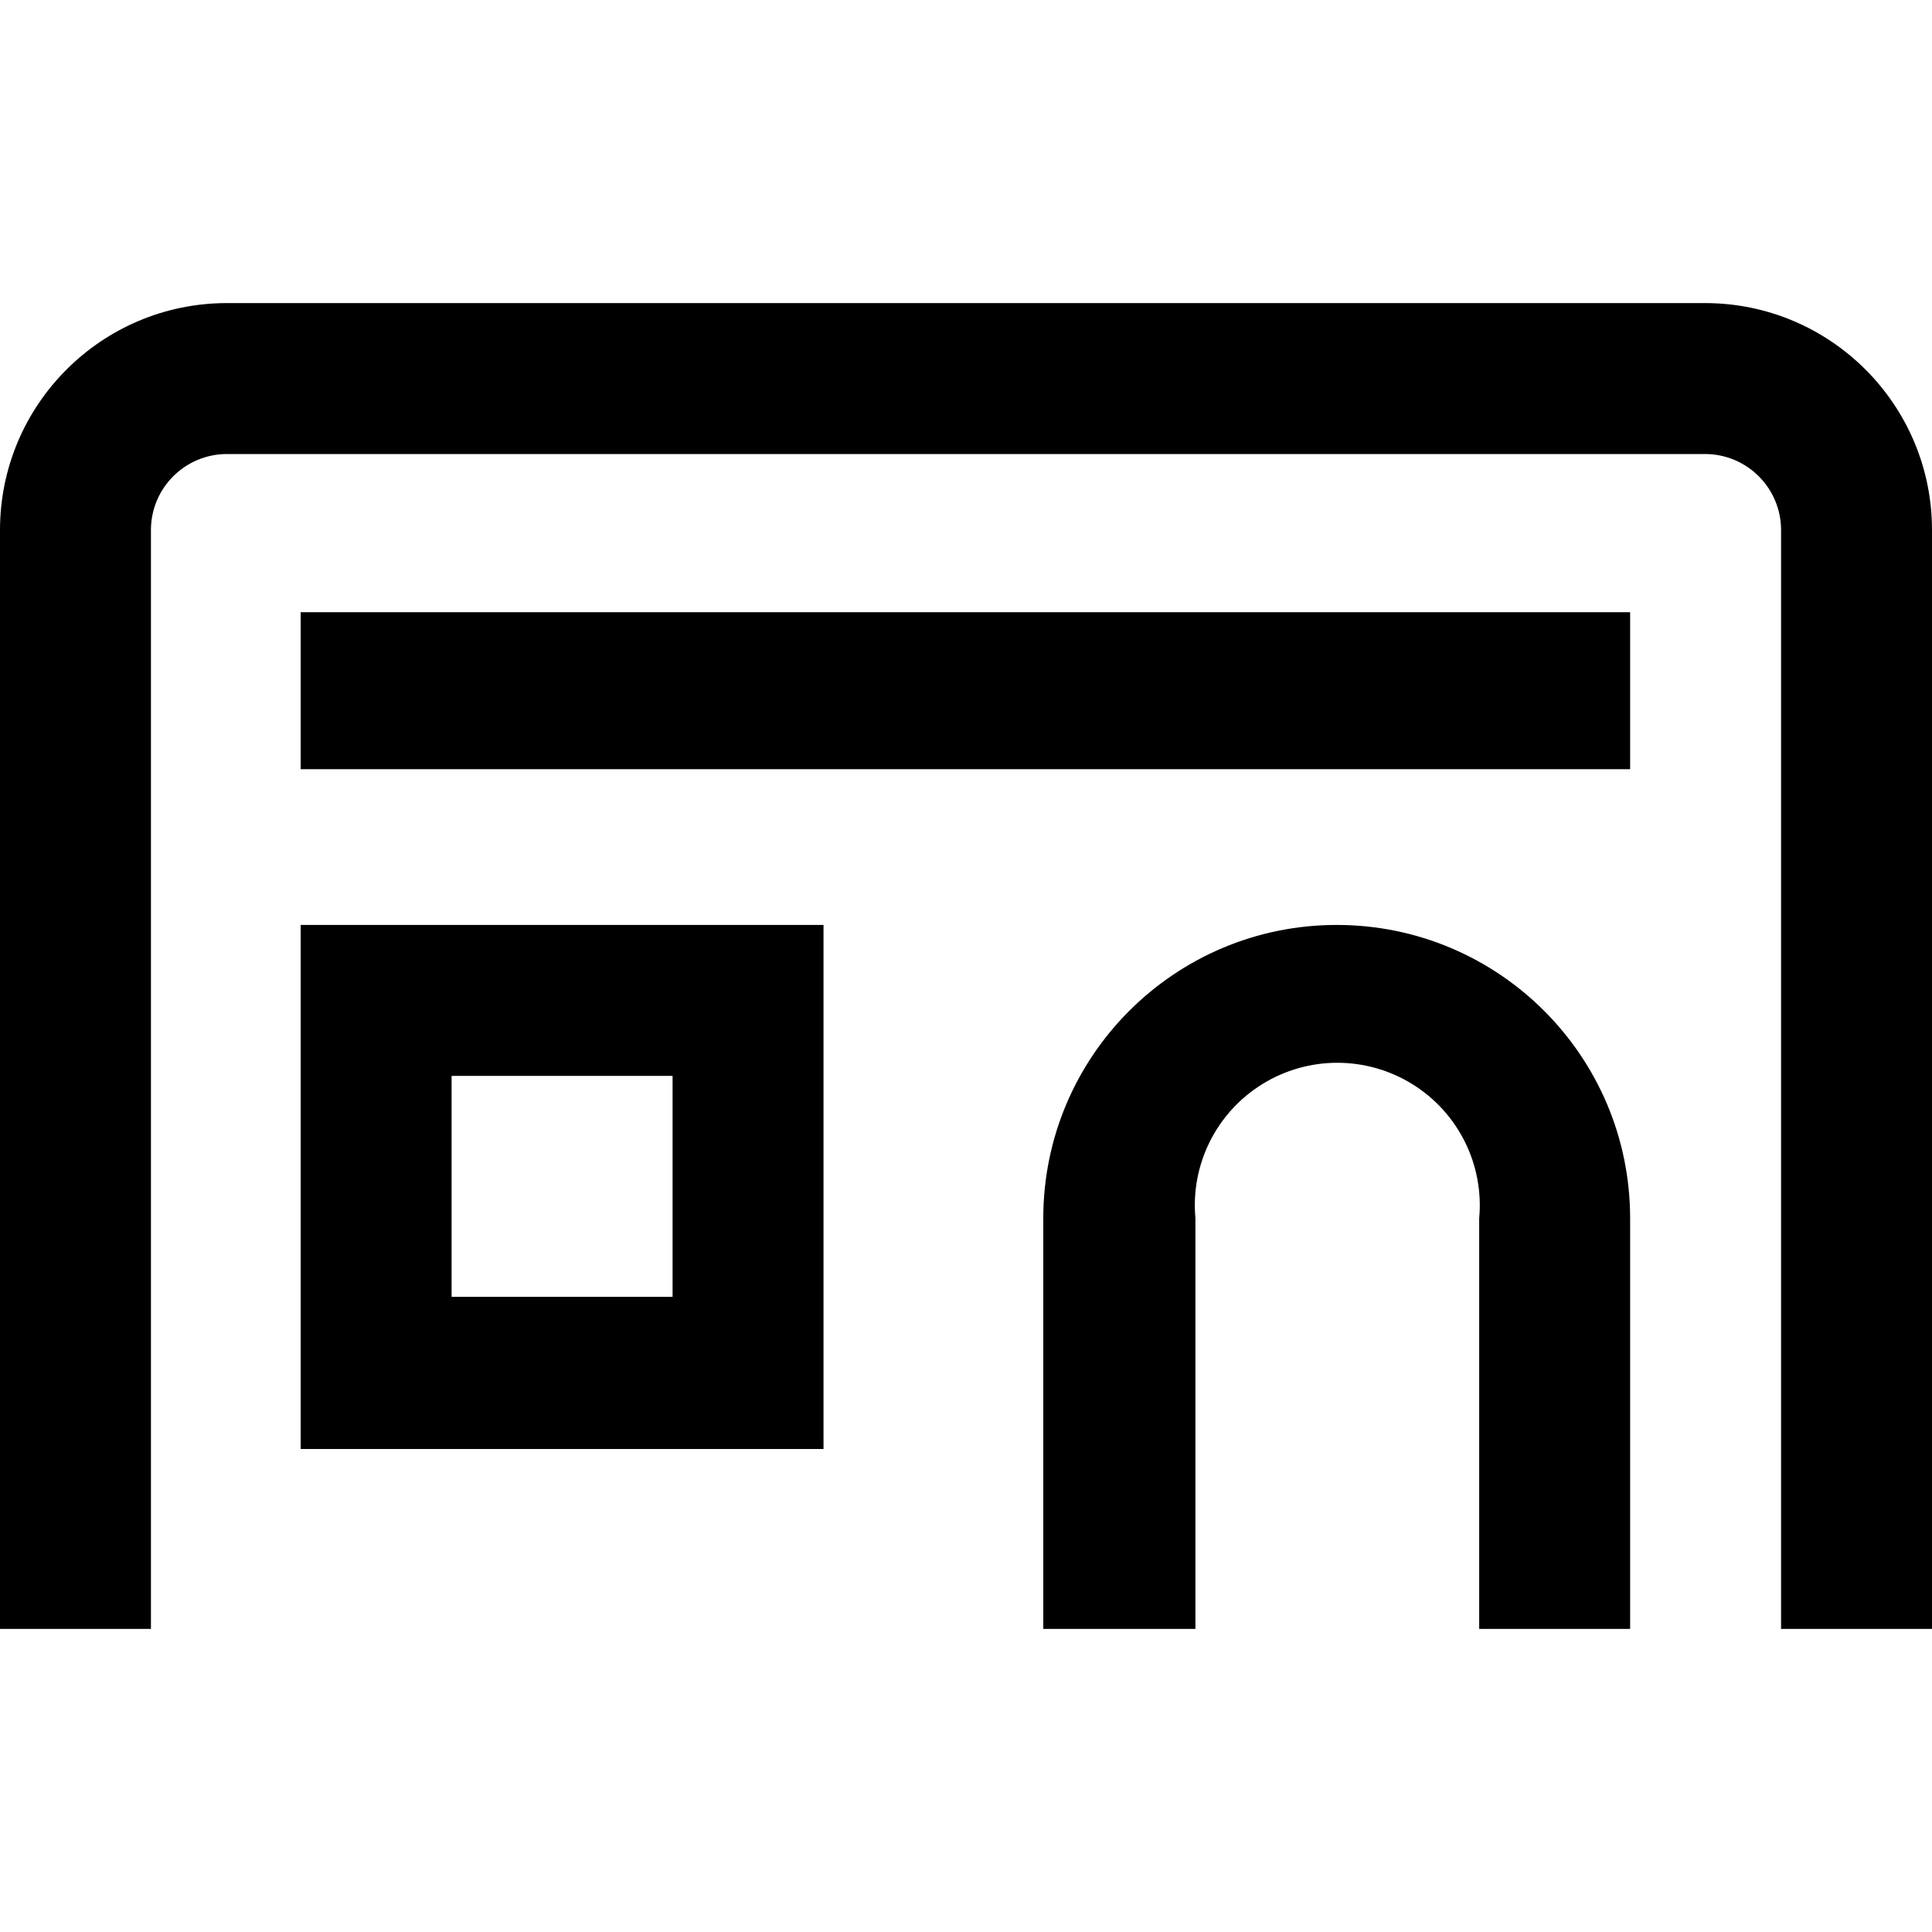
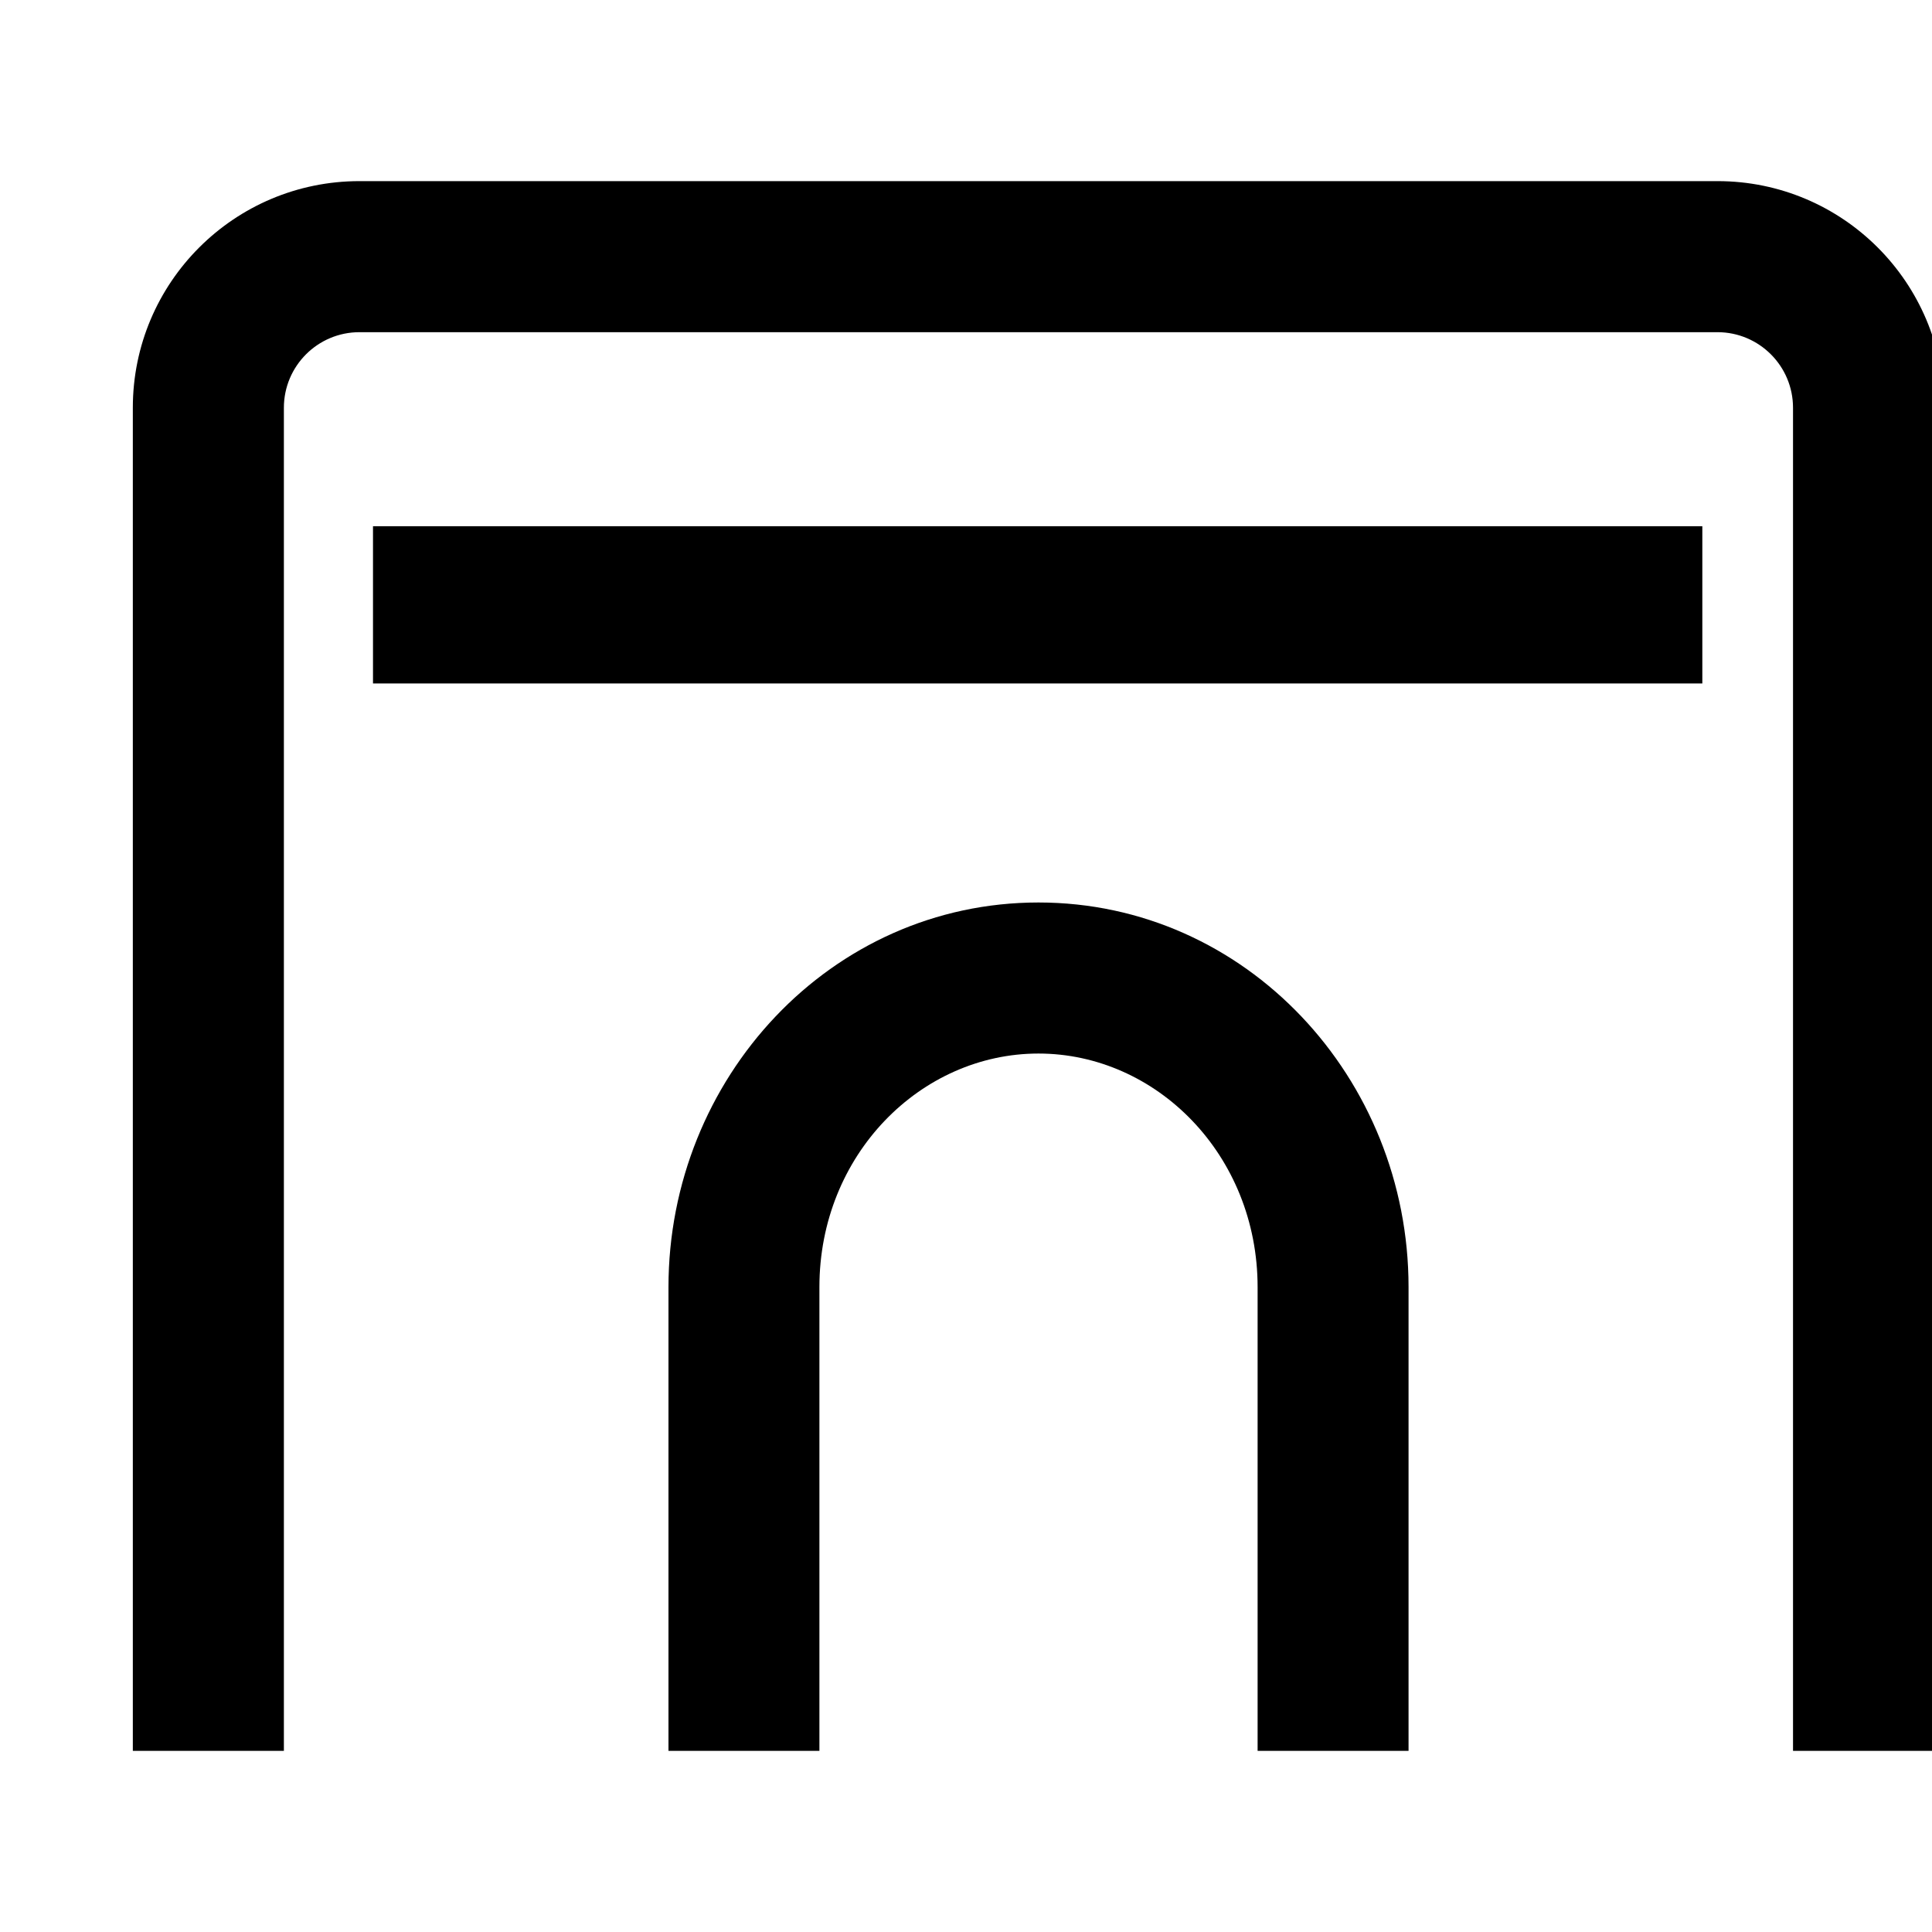
<svg xmlns="http://www.w3.org/2000/svg" width="16" height="16" viewBox="0 0 16 16">
-   <path d="M2.49 12h4.33V7.66H2.49zm1.25-3.09h1.83v1.83H3.74zm7.33-1.25a2.43 2.43 0 0 0-2.43 2.43v3.4H9.9v-3.4a1.18 1.18 0 1 1 2.35 0v3.4h1.25v-3.4a2.43 2.43 0 0 0-2.43-2.43M2.49 5.07H13.5v1.3H2.49z" />
-   <path d="M14.12 2.51H1.88A1.88 1.88 0 0 0 0 4.39v9.1h1.25v-9.1a.63.63 0 0 1 .63-.63h12.24a.63.63 0 0 1 .63.63v9.1H16v-9.1a1.88 1.88 0 0 0-1.88-1.88" />
+   <path d="M14.224 1.5c1.036 0 1.876.84 1.876 1.877V14.5h-1.251V3.377a.626.626 0 0 0-.625-.626H2.977a.626.626 0 0 0-.626.626V14.5H1.1V3.377C1.1 2.34 1.94 1.5 2.977 1.5zM8.6 7.474c1.72 0 3.065 1.455 3.065 3.185V14.5h-1.25v-3.84c0-1.098-.84-1.935-1.815-1.935-.974 0-1.814.837-1.814 1.934V14.5h-1.25v-3.84c0-1.731 1.344-3.186 3.064-3.186m5.498-1.814H3.089V4.358h11.009z" />
</svg>
